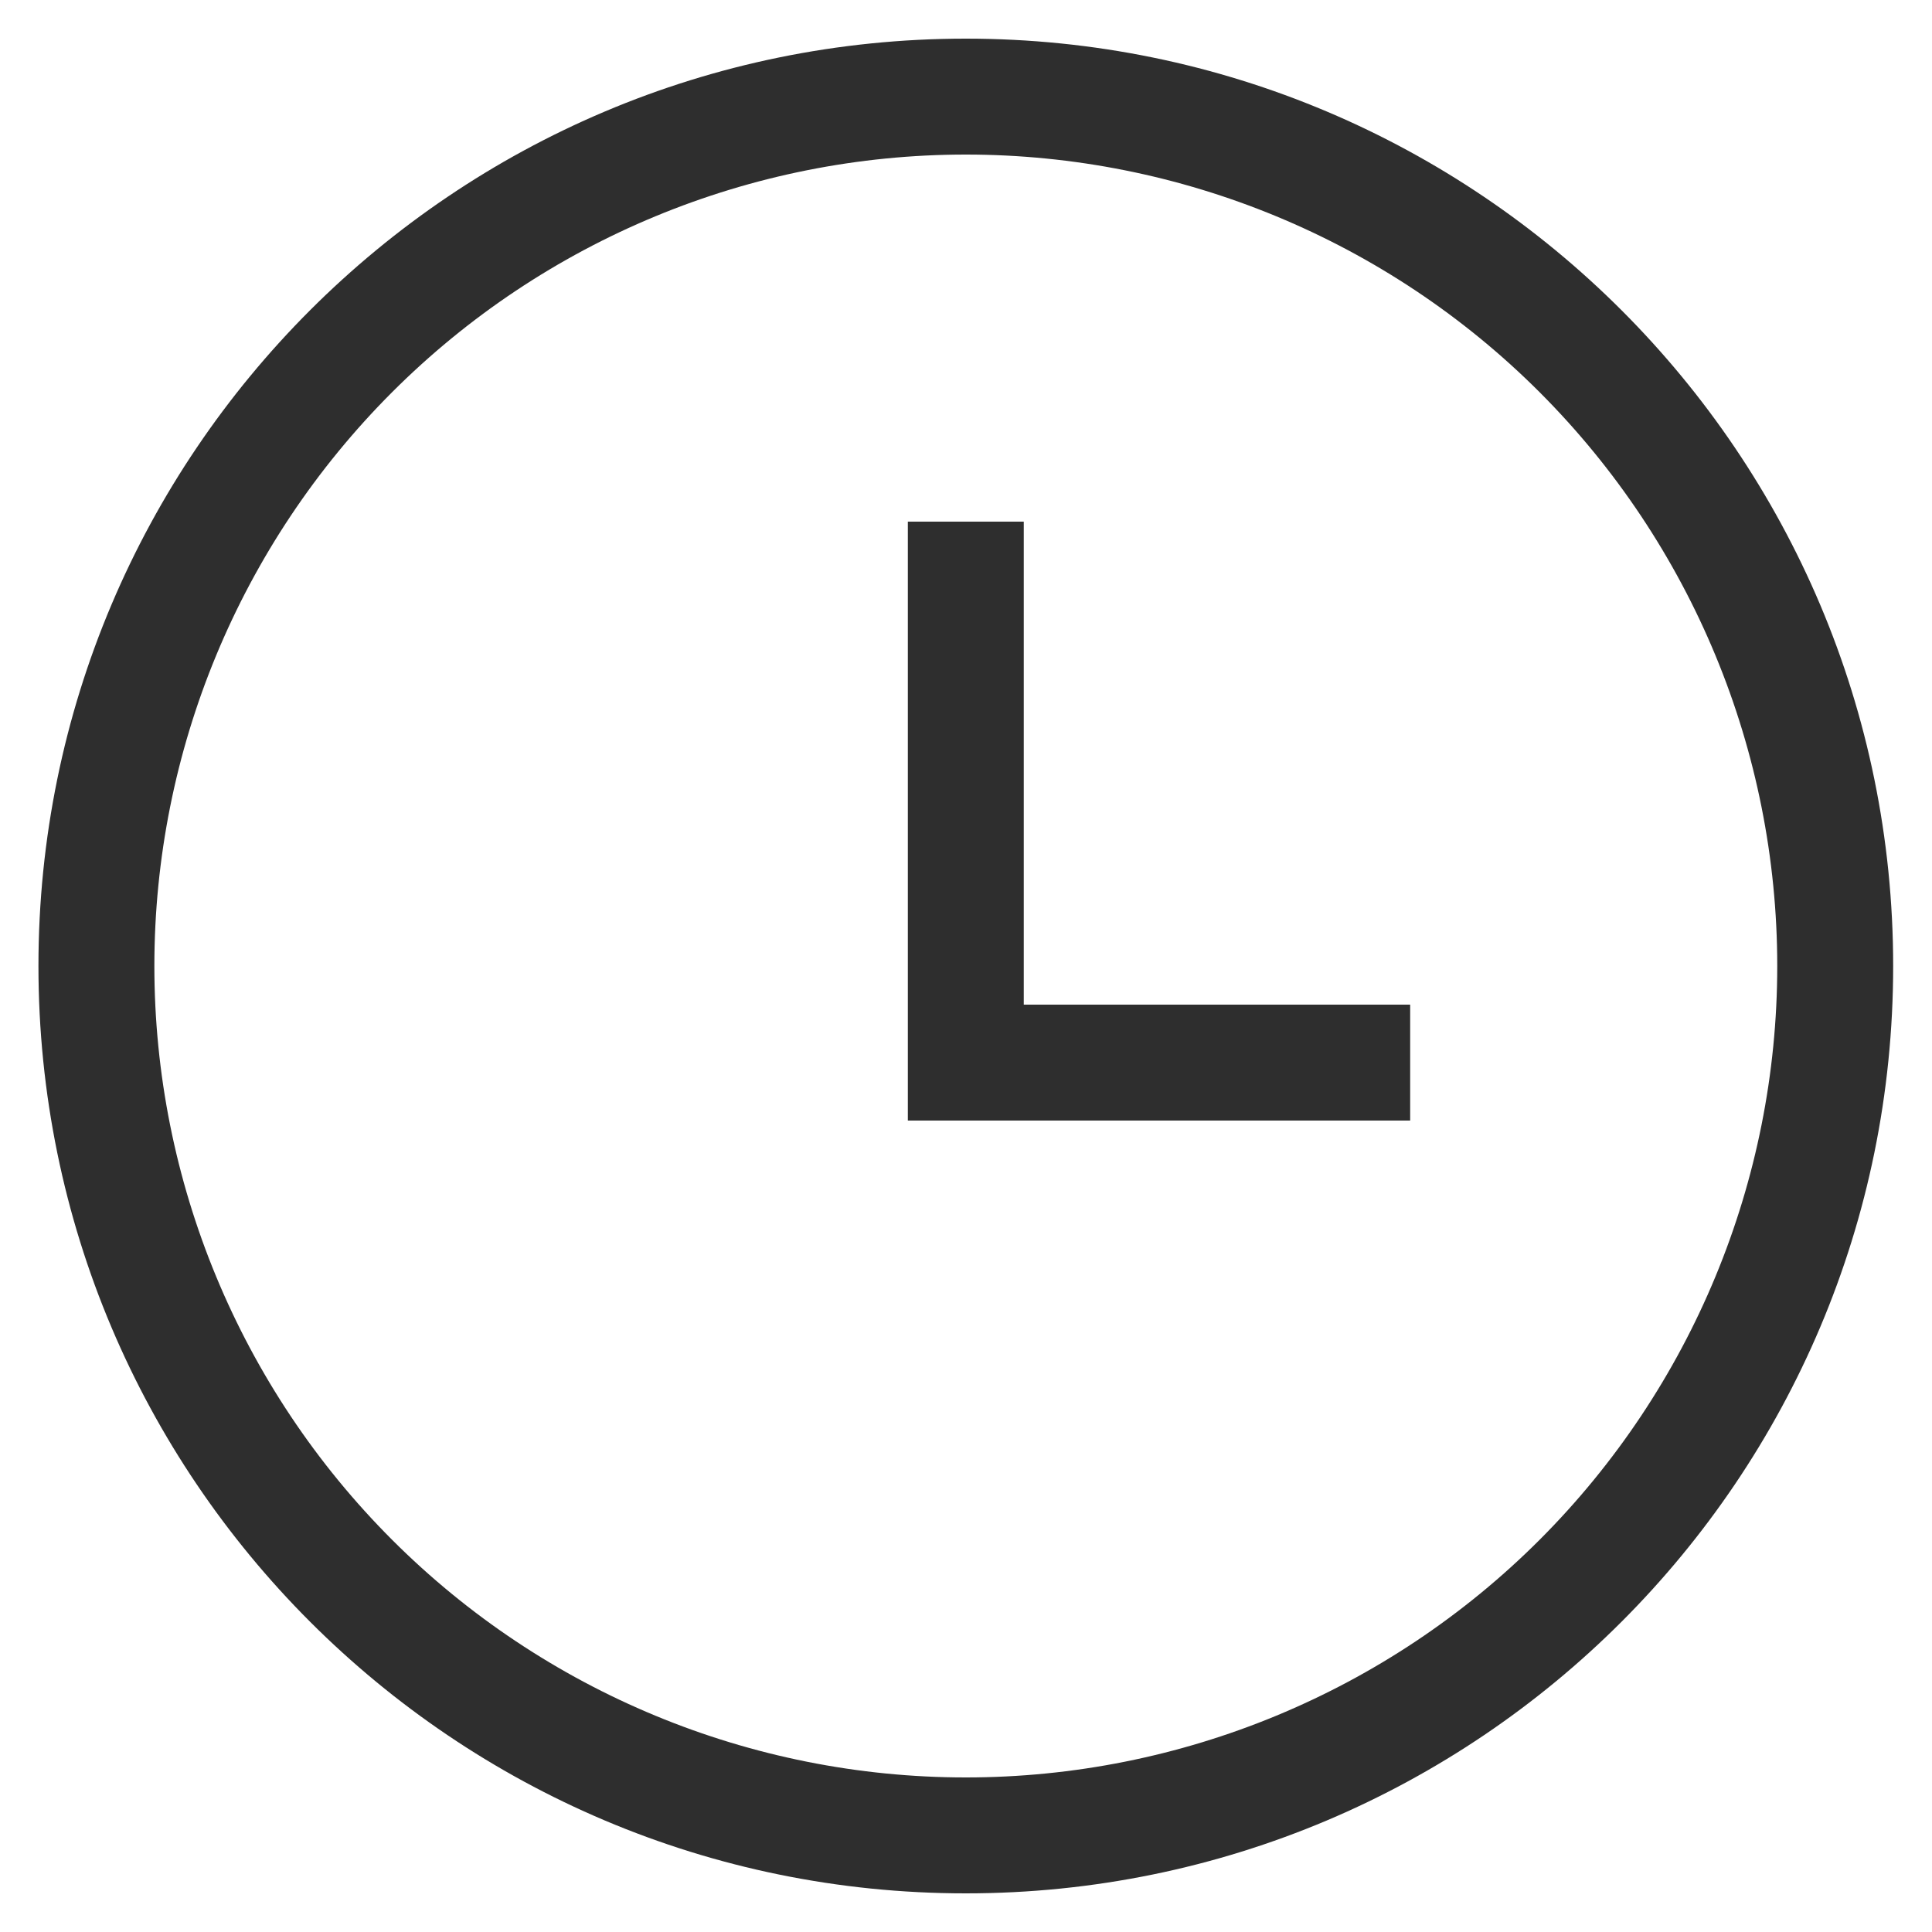
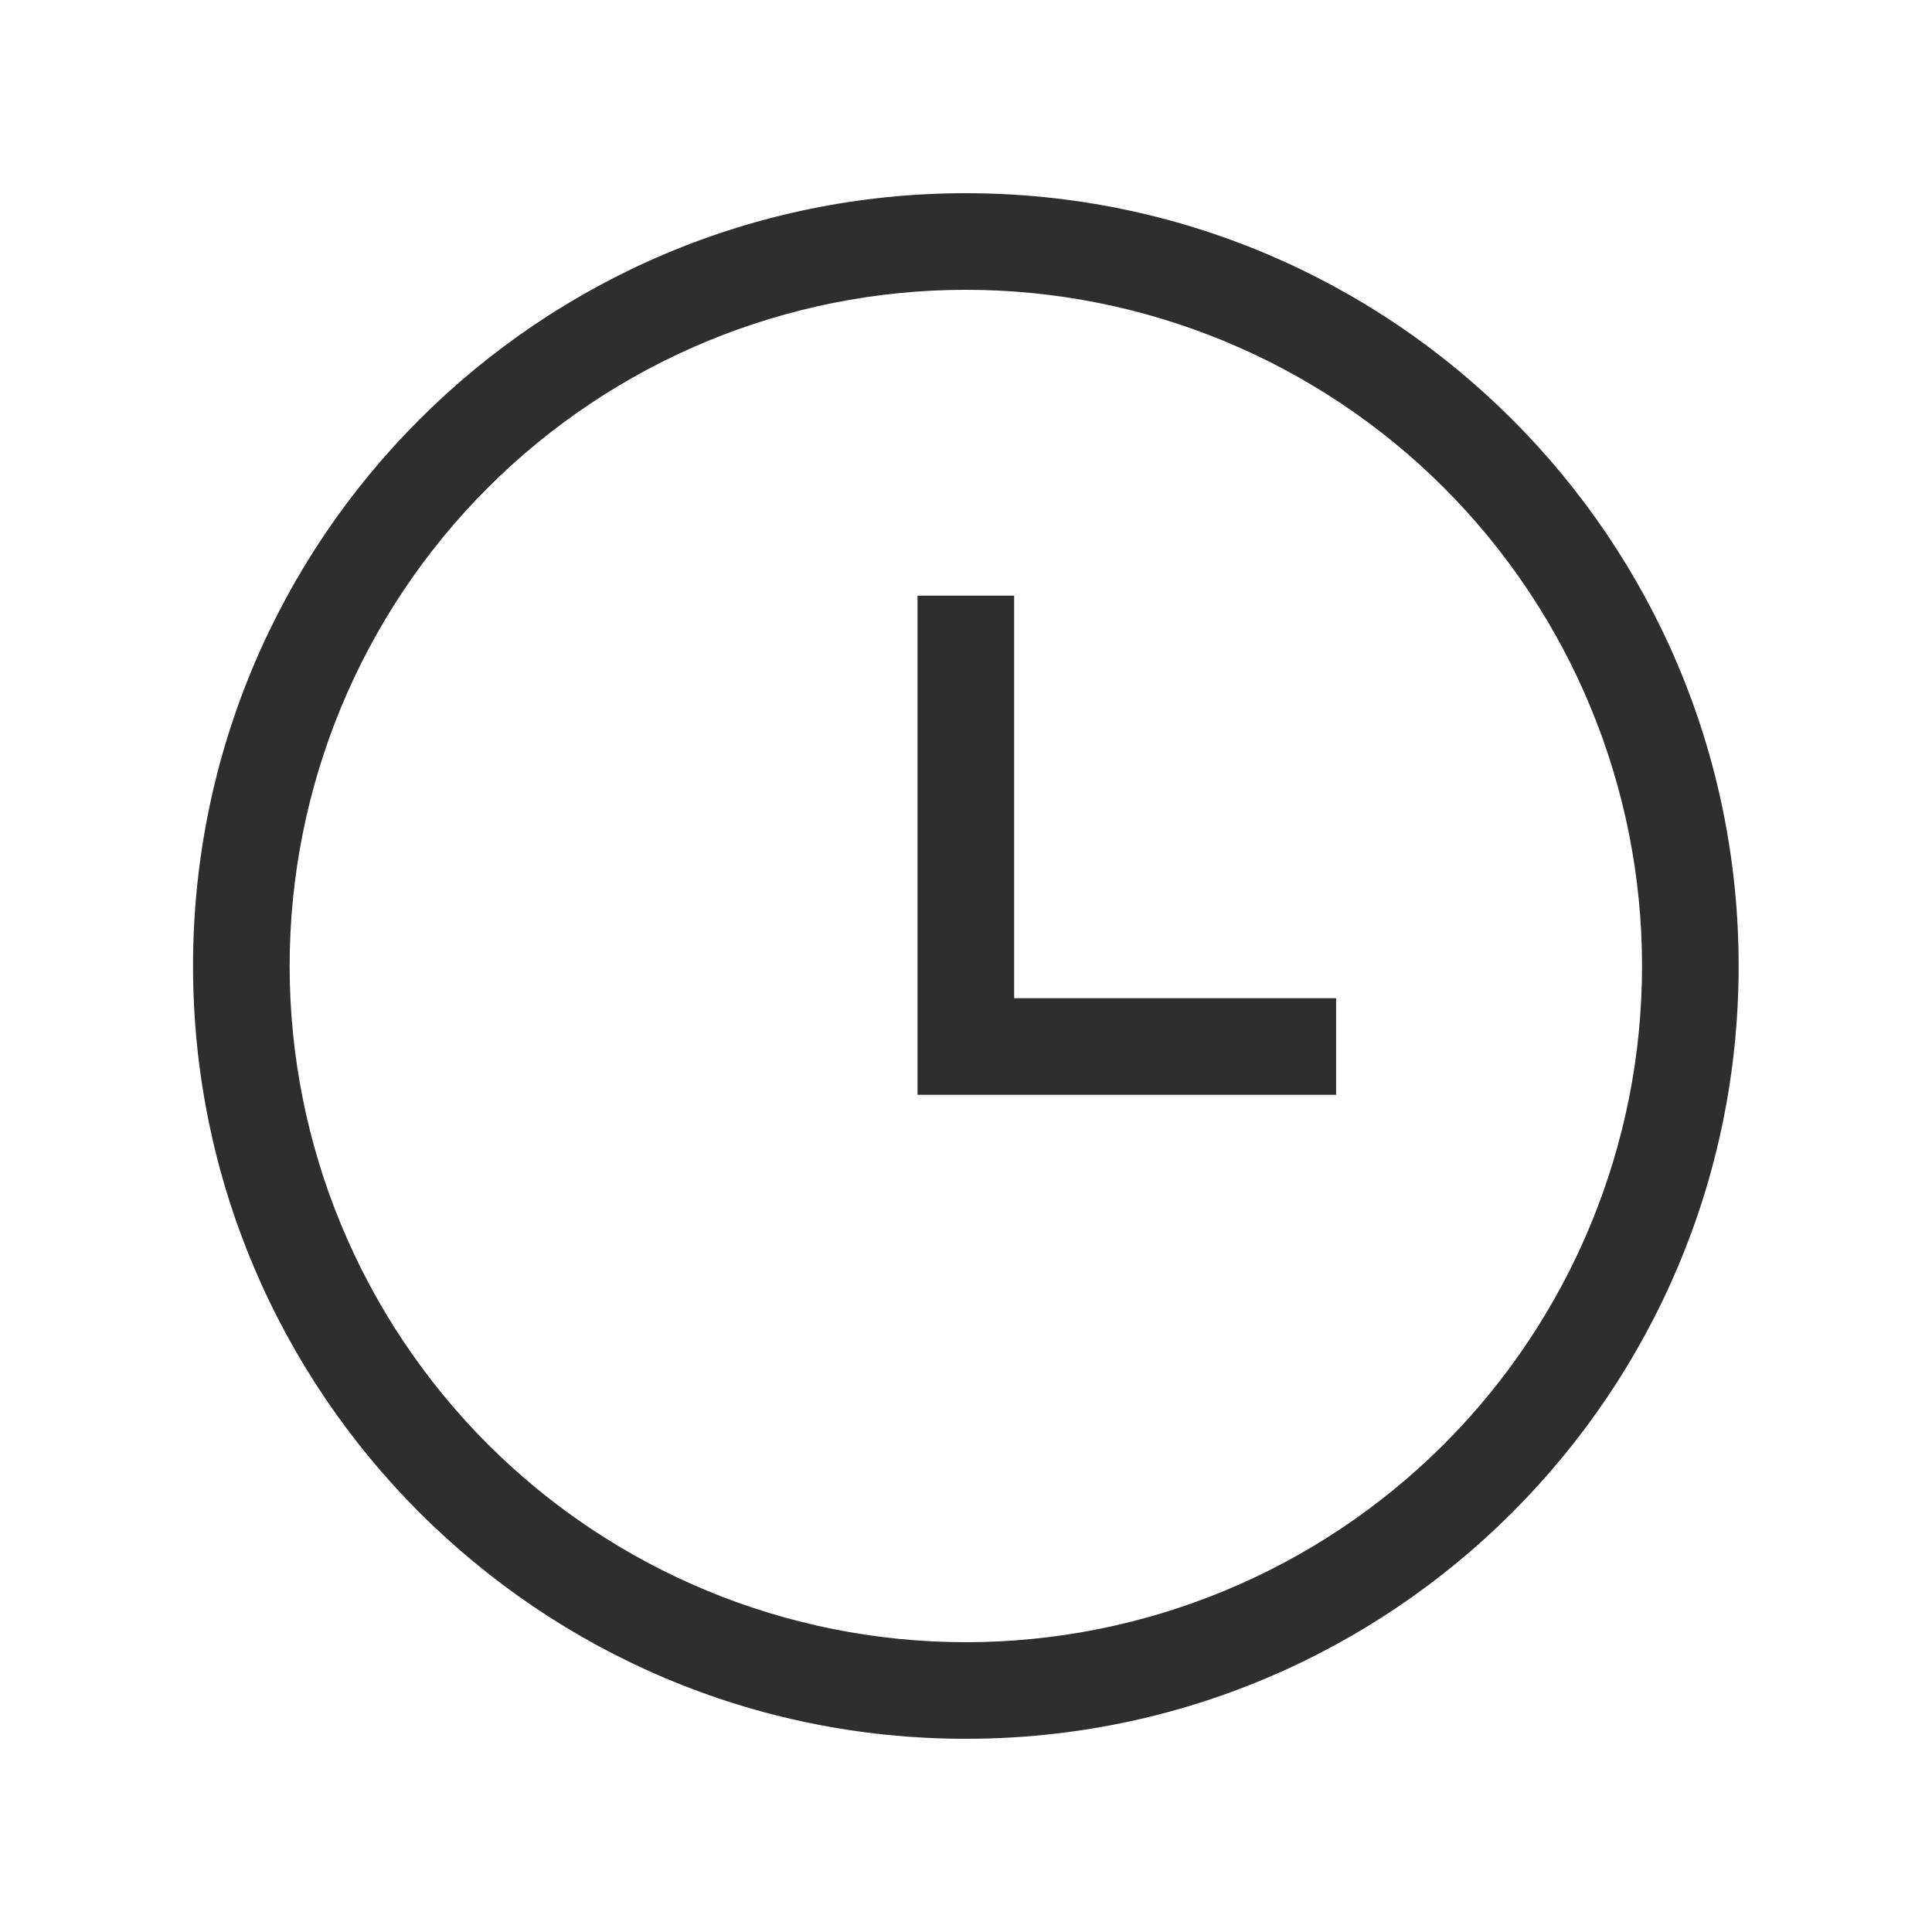
- <svg xmlns="http://www.w3.org/2000/svg" width="20" height="20" viewBox="0 0 20 20" stroke-opacity="0" fill="none">
-   <path stroke-opacity="0" fill-rule="evenodd" clip-rule="evenodd" d="M0.398 10C0.398 4.698 4.696 0.4 9.998 0.4C15.3 0.4 19.598 4.698 19.598 10C19.598 15.302 15.3 19.6 9.998 19.6C4.696 19.6 0.398 15.302 0.398 10ZM9.998 1.6C7.771 1.6 5.634 2.485 4.059 4.06C2.483 5.636 1.598 7.772 1.598 10C1.598 12.228 2.483 14.364 4.059 15.94C5.634 17.515 7.771 18.4 9.998 18.4C12.226 18.4 14.363 17.515 15.938 15.94C17.513 14.364 18.398 12.228 18.398 10C18.398 7.772 17.513 5.636 15.938 4.06C14.363 2.485 12.226 1.6 9.998 1.6ZM9.398 11.6V5.4H10.598V10.4H14.598V11.6H9.398Z" fill="#2E2E2E" />
+ <svg xmlns="http://www.w3.org/2000/svg" width="24" height="24" viewBox="0 0 24 24" fill="none">
+   <path fill-rule="evenodd" clip-rule="evenodd" d="M2.398 12C2.398 6.698 6.696 2.4 11.998 2.4C17.3 2.4 21.598 6.698 21.598 12C21.598 17.302 17.3 21.6 11.998 21.6C6.696 21.6 2.398 17.302 2.398 12ZM11.998 3.6C9.771 3.6 7.634 4.485 6.059 6.06C4.483 7.636 3.598 9.772 3.598 12C3.598 14.228 4.483 16.364 6.059 17.94C7.634 19.515 9.771 20.4 11.998 20.4C14.226 20.4 16.363 19.515 17.938 17.94C19.513 16.364 20.398 14.228 20.398 12C20.398 9.772 19.513 7.636 17.938 6.06C16.363 4.485 14.226 3.6 11.998 3.6ZM11.398 13.6V7.4H12.598V12.4H16.598V13.6H11.398Z" fill="#2E2E2E" />
</svg>
